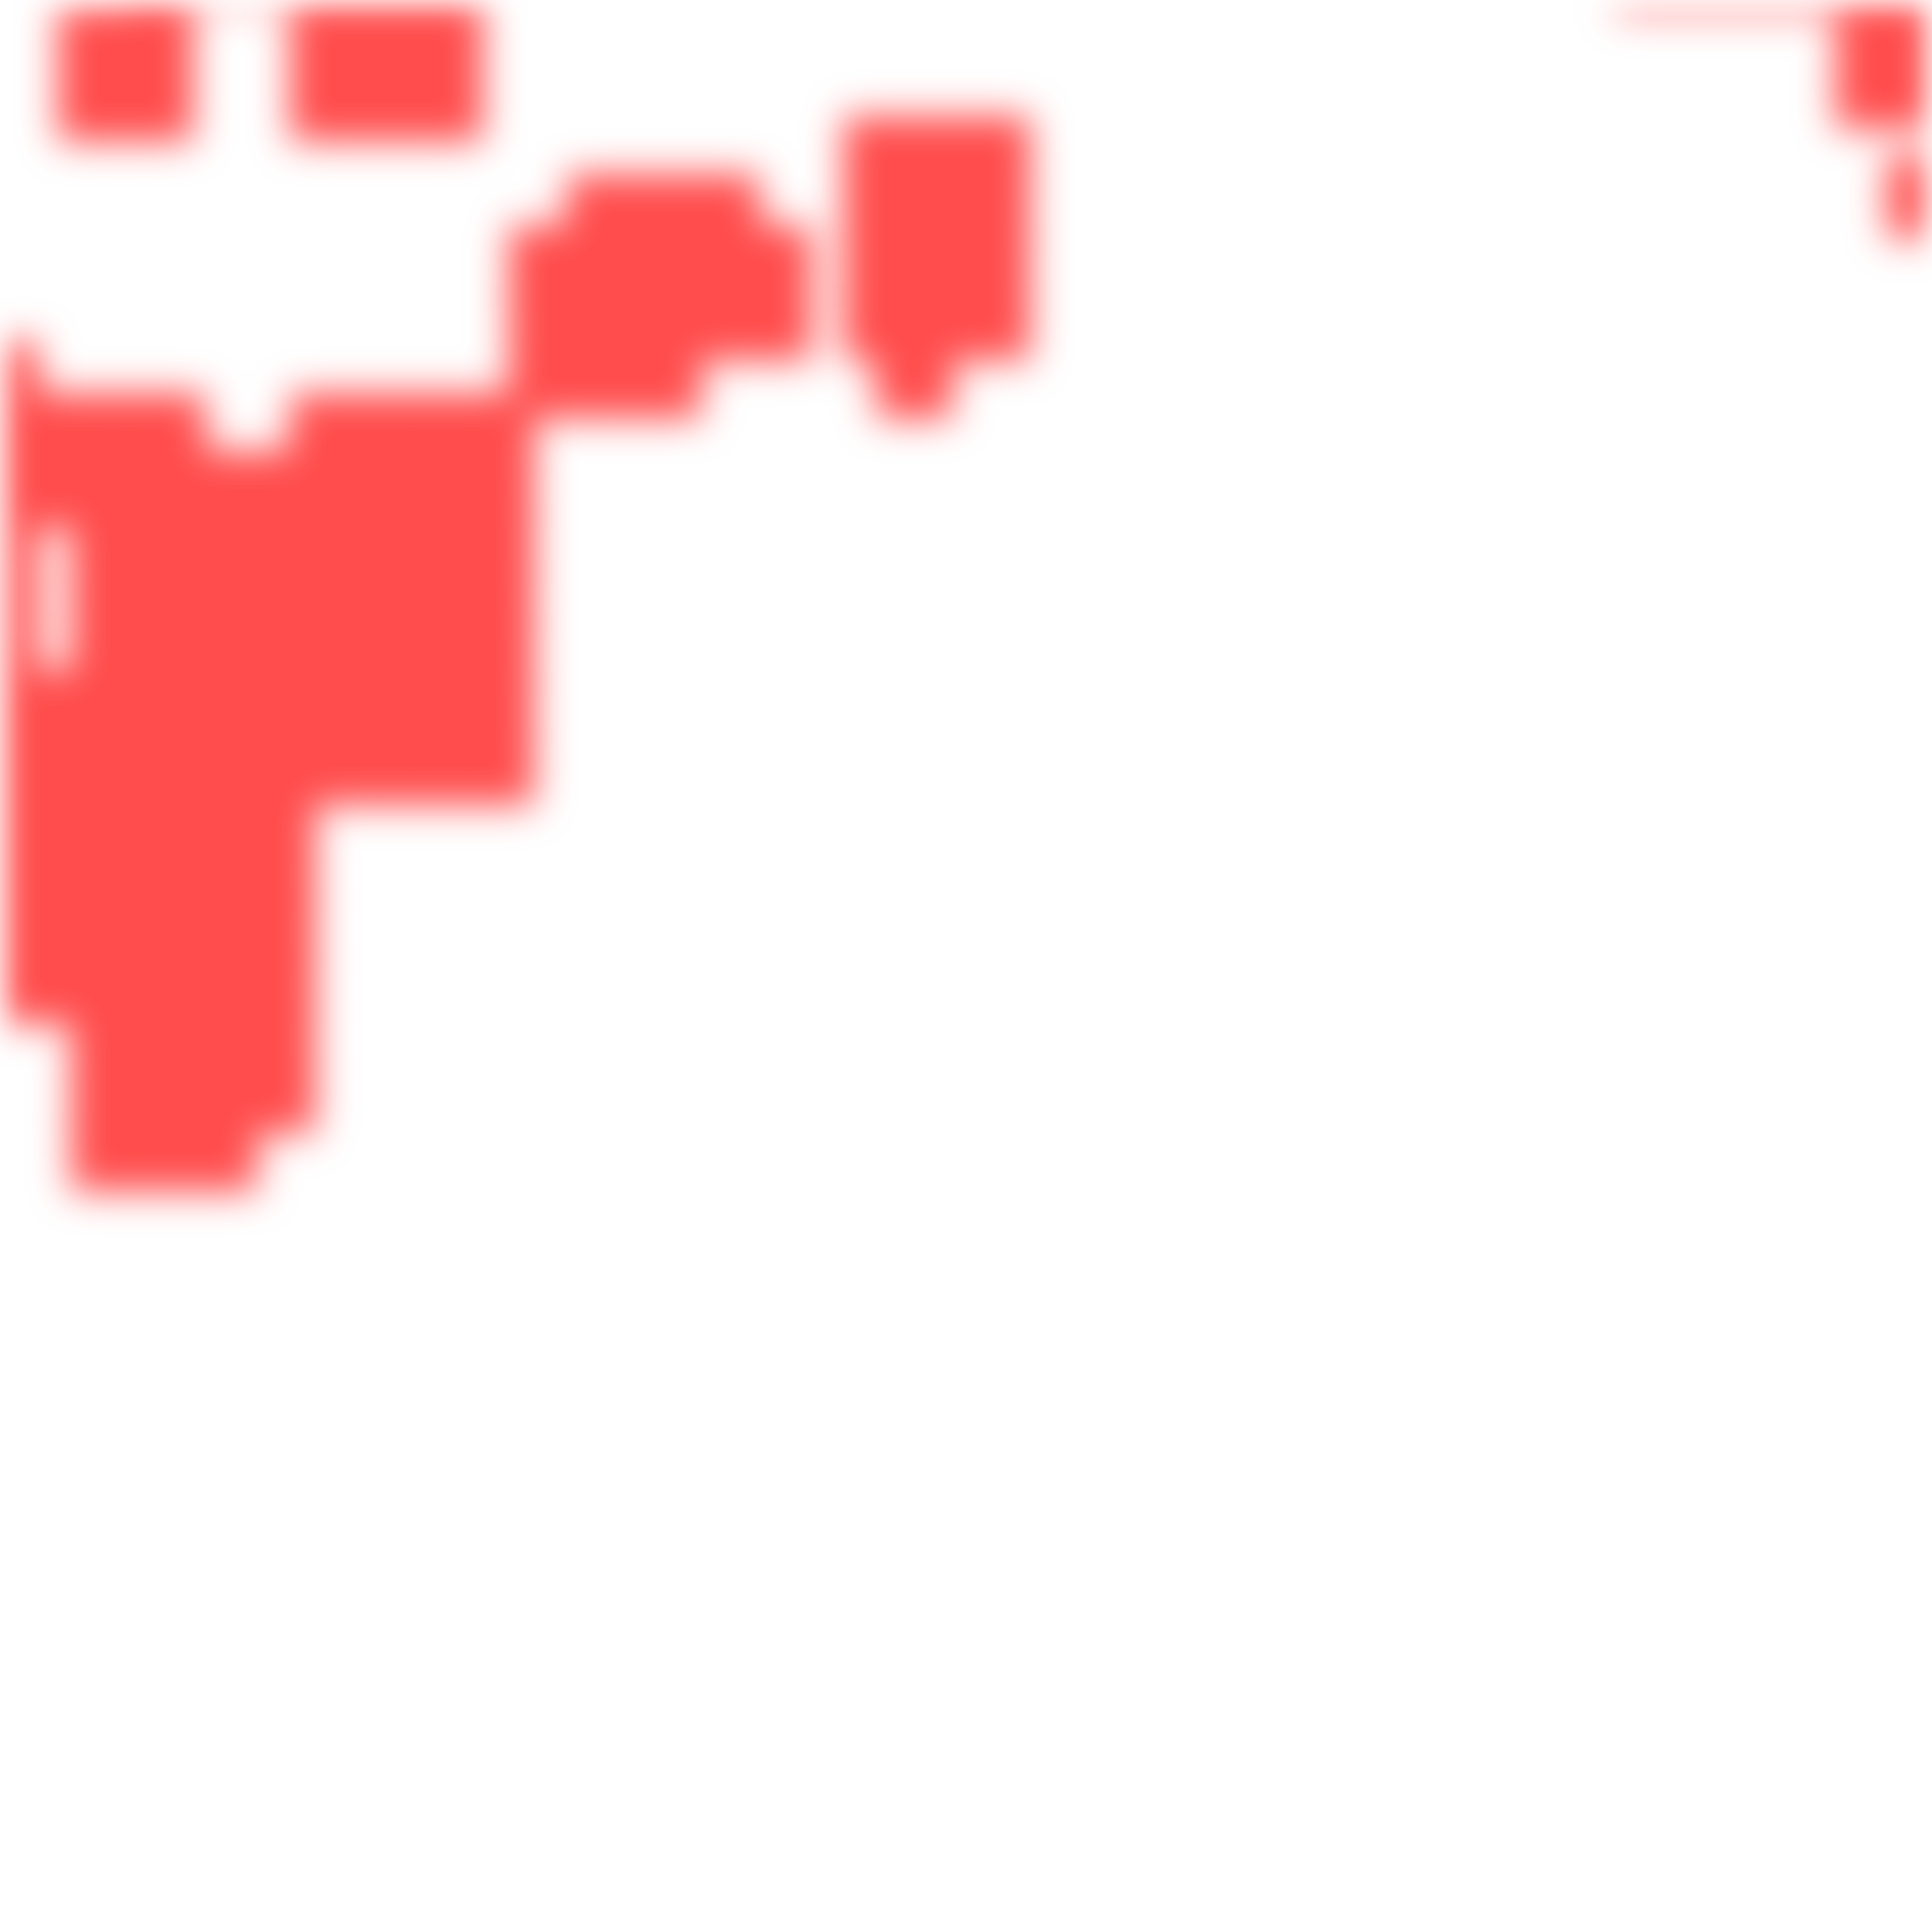
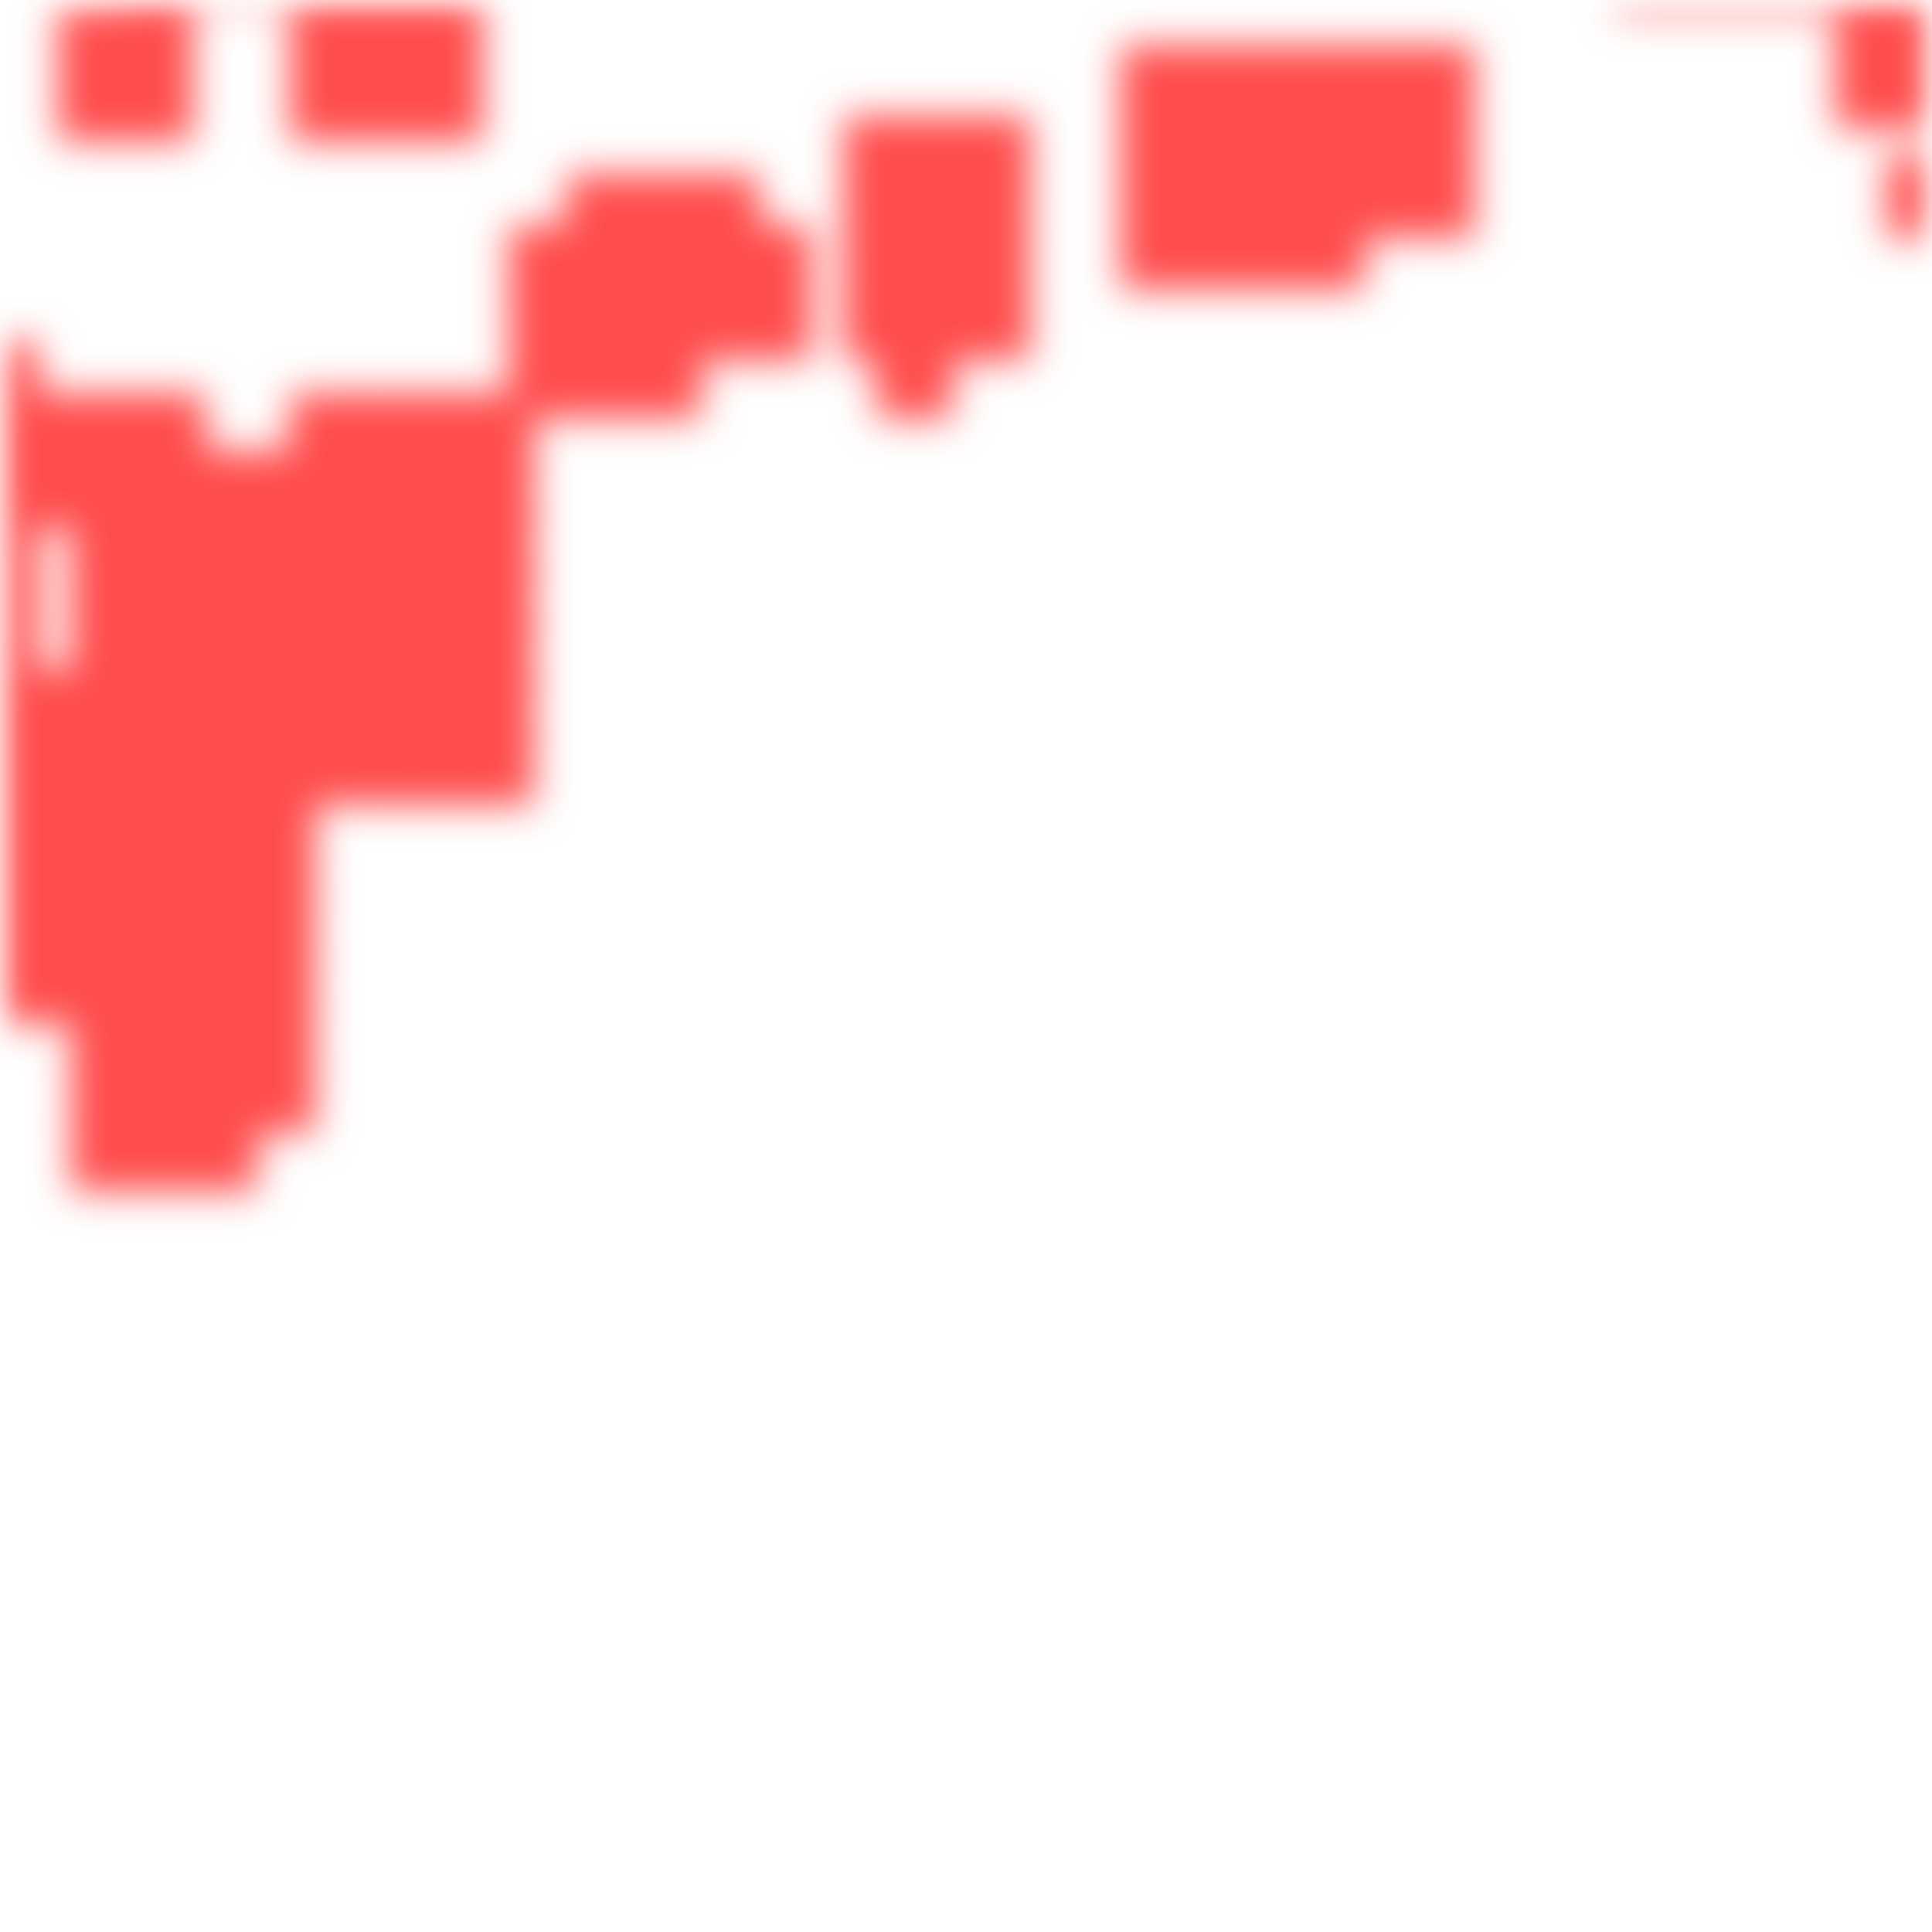
<svg xmlns="http://www.w3.org/2000/svg" width="300" height="300" viewBox="0 0 300 300" class="creatureMap" style="position:absolute;">
  <defs>
    <filter id="blur" x="-30%" y="-30%" width="160%" height="160%">
      <feGaussianBlur stdDeviation="3" />
    </filter>
    <pattern id="pattern-untameable" width="10" height="10" patternTransform="rotate(135)" patternUnits="userSpaceOnUse">
      <rect width="4" height="10" fill="black" />
    </pattern>
    <filter id="groupStroke">
      <feFlood result="outsideColor" flood-color="black" />
      <feMorphology in="SourceAlpha" operator="dilate" radius="2" />
      <feComposite result="strokeoutline1" in="outsideColor" operator="in" />
      <feComposite result="strokeoutline2" in="strokeoutline1" in2="SourceAlpha" operator="out" />
      <feGaussianBlur in="strokeoutline2" result="strokeblur" stdDeviation="1" />
    </filter>
    <style>
            .spawningMap-very-common { fill: #0F0; }
            .spawningMap-common { fill: #B2FF00; }
            .spawningMap-uncommon { fill: #FF0; }
            .spawningMap-very-uncommon { fill: #FC0; }
            .spawningMap-rare { fill: #F60; }
            .spawningMap-very-rare { fill: #F00; }
            .spawning-map-point { stroke:black; stroke-width:1; }
        </style>
  </defs>
  <g filter="url(#blur)" opacity="0.7">
    <g class="spawningMap-very-rare">
      <rect x="293" y="7" width="7" height="13" />
      <rect x="11" y="138" width="12" height="13" />
      <rect x="11" y="147" width="12" height="12" />
      <rect x="71" y="78" width="12" height="13" />
      <rect x="71" y="87" width="12" height="12" />
      <rect x="71" y="95" width="12" height="13" />
      <rect x="71" y="104" width="12" height="12" />
      <rect x="71" y="113" width="12" height="12" />
      <rect x="62" y="78" width="13" height="13" />
      <rect x="62" y="87" width="13" height="12" />
      <rect x="62" y="95" width="13" height="13" />
      <rect x="62" y="104" width="13" height="12" />
      <rect x="54" y="78" width="12" height="13" />
      <rect x="54" y="87" width="12" height="12" />
      <rect x="54" y="95" width="12" height="13" />
      <rect x="54" y="104" width="12" height="12" />
      <rect x="54" y="113" width="12" height="12" />
      <rect x="45" y="78" width="12" height="13" />
      <rect x="45" y="87" width="12" height="12" />
      <rect x="45" y="95" width="12" height="13" />
      <rect x="45" y="104" width="12" height="12" />
      <rect x="45" y="113" width="12" height="12" />
      <rect x="36" y="70" width="13" height="12" />
      <rect x="36" y="78" width="13" height="13" />
      <rect x="36" y="87" width="13" height="12" />
      <rect x="36" y="95" width="13" height="13" />
      <rect x="36" y="104" width="13" height="12" />
      <rect x="36" y="113" width="13" height="12" />
      <rect x="28" y="70" width="12" height="12" />
      <rect x="28" y="78" width="12" height="13" />
      <rect x="28" y="87" width="12" height="12" />
      <rect x="28" y="95" width="12" height="13" />
      <rect x="28" y="104" width="12" height="12" />
      <rect x="2" y="138" width="13" height="13" />
      <rect x="2" y="147" width="13" height="12" />
      <rect x="2" y="121" width="13" height="13" />
      <rect x="2" y="130" width="13" height="12" />
      <rect x="2" y="104" width="13" height="13" />
      <rect x="2" y="113" width="13" height="12" />
      <rect x="0" y="138" width="6" height="13" />
      <rect x="0" y="147" width="6" height="12" />
      <rect x="71" y="70" width="12" height="12" />
      <rect x="62" y="70" width="13" height="12" />
      <rect x="54" y="70" width="12" height="12" />
      <rect x="45" y="70" width="12" height="12" />
      <rect x="19" y="70" width="13" height="12" />
      <rect x="11" y="70" width="12" height="12" />
      <rect x="11" y="61" width="12" height="13" />
      <rect x="0" y="121" width="6" height="13" />
      <rect x="88" y="27" width="12" height="12" />
      <rect x="97" y="27" width="12" height="12" />
      <rect x="105" y="44" width="13" height="12" />
      <rect x="79" y="53" width="13" height="12" />
      <rect x="88" y="53" width="12" height="12" />
      <rect x="79" y="44" width="13" height="12" />
      <rect x="88" y="44" width="12" height="12" />
      <rect x="97" y="53" width="12" height="12" />
      <rect x="97" y="44" width="12" height="12" />
      <rect x="0" y="130" width="6" height="12" />
      <rect x="0" y="104" width="6" height="13" />
      <rect x="139" y="35" width="13" height="13" />
      <rect x="148" y="35" width="12" height="13" />
      <rect x="131" y="44" width="12" height="12" />
+       <rect x="174" y="7" width="12" height="13" />
+       <rect x="174" y="16" width="12" height="12" />
+       <rect x="174" y="24" width="12" height="13" />
+       <rect x="174" y="33" width="12" height="12" />
+       <rect x="182" y="7" width="13" height="13" />
+       <rect x="182" y="16" width="13" height="12" />
+       <rect x="182" y="24" width="13" height="13" />
+       <rect x="182" y="33" width="13" height="12" />
+       <rect x="191" y="7" width="12" height="13" />
+       <rect x="191" y="16" width="12" height="12" />
+       <rect x="191" y="24" width="12" height="13" />
+       <rect x="199" y="7" width="13" height="13" />
+       <rect x="199" y="16" width="13" height="12" />
+       <rect x="199" y="24" width="13" height="13" />
      <rect x="0" y="113" width="6" height="12" />
      <rect x="62" y="113" width="13" height="12" />
      <rect x="28" y="113" width="12" height="12" />
      <rect x="19" y="113" width="13" height="12" />
      <rect x="11" y="113" width="12" height="12" />
      <rect x="36" y="121" width="13" height="13" />
      <rect x="28" y="121" width="12" height="13" />
      <rect x="19" y="121" width="13" height="13" />
      <rect x="11" y="121" width="12" height="13" />
      <rect x="36" y="130" width="13" height="12" />
      <rect x="28" y="130" width="12" height="12" />
      <rect x="19" y="130" width="13" height="12" />
      <rect x="11" y="130" width="12" height="12" />
      <rect x="36" y="138" width="13" height="13" />
      <rect x="28" y="138" width="12" height="13" />
      <rect x="19" y="138" width="13" height="13" />
      <rect x="0" y="87" width="6" height="12" />
      <rect x="36" y="147" width="13" height="12" />
      <rect x="28" y="147" width="12" height="12" />
      <rect x="19" y="147" width="13" height="12" />
      <rect x="0" y="96" width="6" height="12" />
      <rect x="36" y="155" width="13" height="13" />
      <rect x="28" y="155" width="12" height="13" />
      <rect x="19" y="155" width="13" height="13" />
      <rect x="11" y="155" width="12" height="13" />
      <rect x="0" y="70" width="6" height="12" />
      <rect x="0" y="78" width="6" height="13" />
      <rect x="0" y="53" width="6" height="12" />
      <rect x="0" y="61" width="6" height="13" />
      <rect x="28" y="164" width="12" height="12" />
      <rect x="19" y="164" width="13" height="12" />
      <rect x="11" y="164" width="12" height="12" />
      <rect x="45" y="10" width="13" height="12" />
      <rect x="54" y="10" width="12" height="12" />
      <rect x="62" y="10" width="13" height="12" />
      <rect x="45" y="1" width="13" height="12" />
      <rect x="54" y="1" width="12" height="12" />
      <rect x="62" y="1" width="13" height="12" />
      <rect x="54" y="0" width="12" height="5" />
      <rect x="62" y="0" width="13" height="5" />
      <rect x="45" y="0" width="13" height="5" />
      <rect x="9" y="10" width="12" height="12" />
      <rect x="9" y="1" width="12" height="12" />
      <rect x="79" y="35" width="13" height="13" />
      <rect x="88" y="35" width="12" height="13" />
      <rect x="97" y="35" width="12" height="13" />
      <rect x="105" y="35" width="13" height="13" />
      <rect x="251" y="0" width="12" height="2" />
      <rect x="259" y="0" width="13" height="2" />
      <rect x="268" y="0" width="12" height="2" />
      <rect x="276" y="0" width="13" height="2" />
      <rect x="285" y="0" width="12" height="3" />
      <rect x="293" y="0" width="7" height="3" />
      <rect x="285" y="0" width="12" height="11" />
      <rect x="293" y="0" width="7" height="11" />
+       <rect x="191" y="33" width="12" height="12" />
+       <rect x="199" y="33" width="13" height="12" />
+       <rect x="208" y="7" width="12" height="13" />
+       <rect x="208" y="16" width="12" height="12" />
+       <rect x="208" y="24" width="12" height="13" />
+       <rect x="216" y="7" width="13" height="13" />
+       <rect x="216" y="16" width="13" height="12" />
+       <rect x="216" y="24" width="13" height="13" />
      <rect x="105" y="27" width="13" height="12" />
      <rect x="114" y="44" width="12" height="12" />
      <rect x="114" y="35" width="12" height="13" />
      <rect x="131" y="35" width="12" height="13" />
      <rect x="131" y="27" width="12" height="12" />
      <rect x="139" y="27" width="13" height="12" />
      <rect x="131" y="18" width="12" height="13" />
      <rect x="139" y="18" width="13" height="13" />
      <rect x="148" y="27" width="12" height="12" />
      <rect x="148" y="18" width="12" height="13" />
      <rect x="139" y="44" width="13" height="12" />
      <rect x="148" y="44" width="12" height="12" />
      <rect x="136" y="52" width="12" height="13" />
      <rect x="20" y="0" width="12" height="1" />
      <rect x="28" y="0" width="13" height="1" />
      <rect x="37" y="0" width="12" height="1" />
      <rect x="18" y="10" width="12" height="12" />
      <rect x="18" y="1" width="12" height="12" />
      <rect x="293" y="24" width="7" height="13" />
      <rect x="285" y="7" width="12" height="13" />
      <rect x="28" y="173" width="12" height="12" />
      <rect x="19" y="173" width="13" height="12" />
      <rect x="11" y="173" width="12" height="12" />
      <rect x="19" y="78" width="13" height="13" />
      <rect x="19" y="87" width="13" height="12" />
      <rect x="19" y="95" width="13" height="13" />
      <rect x="19" y="104" width="13" height="12" />
      <rect x="11" y="78" width="12" height="13" />
      <rect x="11" y="87" width="12" height="12" />
      <rect x="11" y="95" width="12" height="13" />
      <rect x="11" y="104" width="12" height="12" />
      <rect x="71" y="61" width="12" height="13" />
      <rect x="62" y="61" width="13" height="13" />
      <rect x="54" y="61" width="12" height="13" />
      <rect x="45" y="61" width="12" height="13" />
      <rect x="19" y="61" width="13" height="13" />
      <rect x="36" y="164" width="13" height="12" />
      <rect x="2" y="61" width="13" height="13" />
      <rect x="2" y="70" width="13" height="12" />
    </g>
  </g>
</svg>
